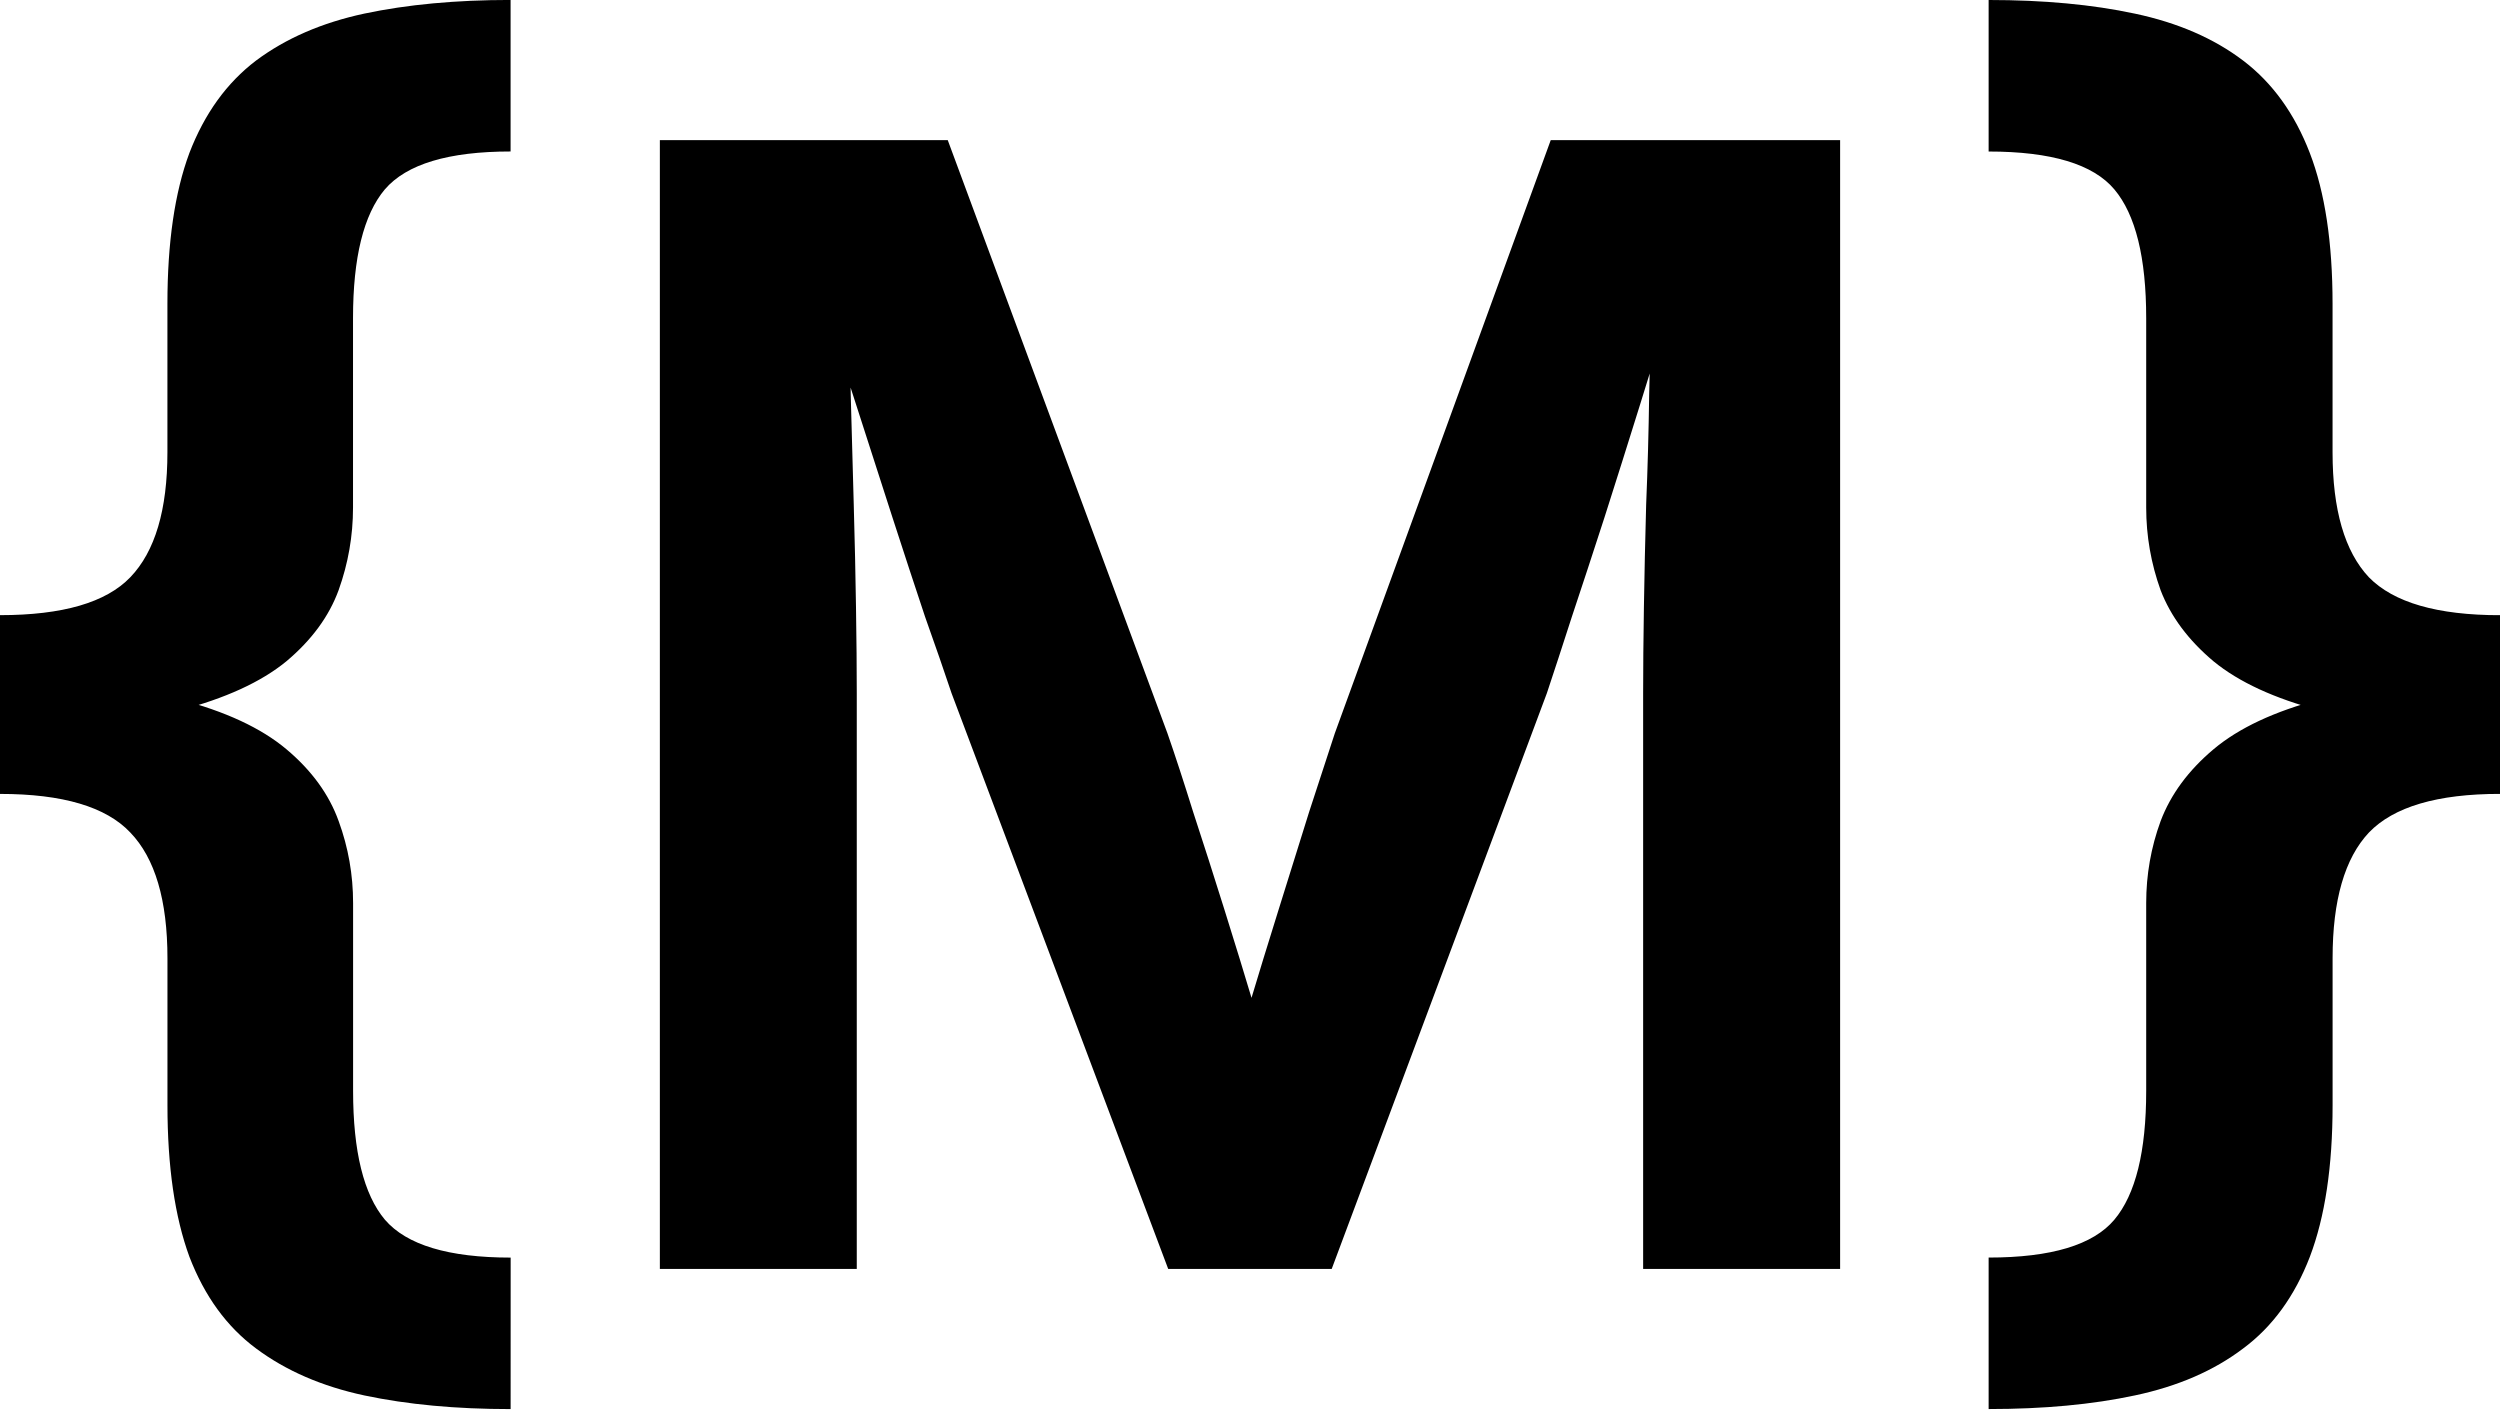
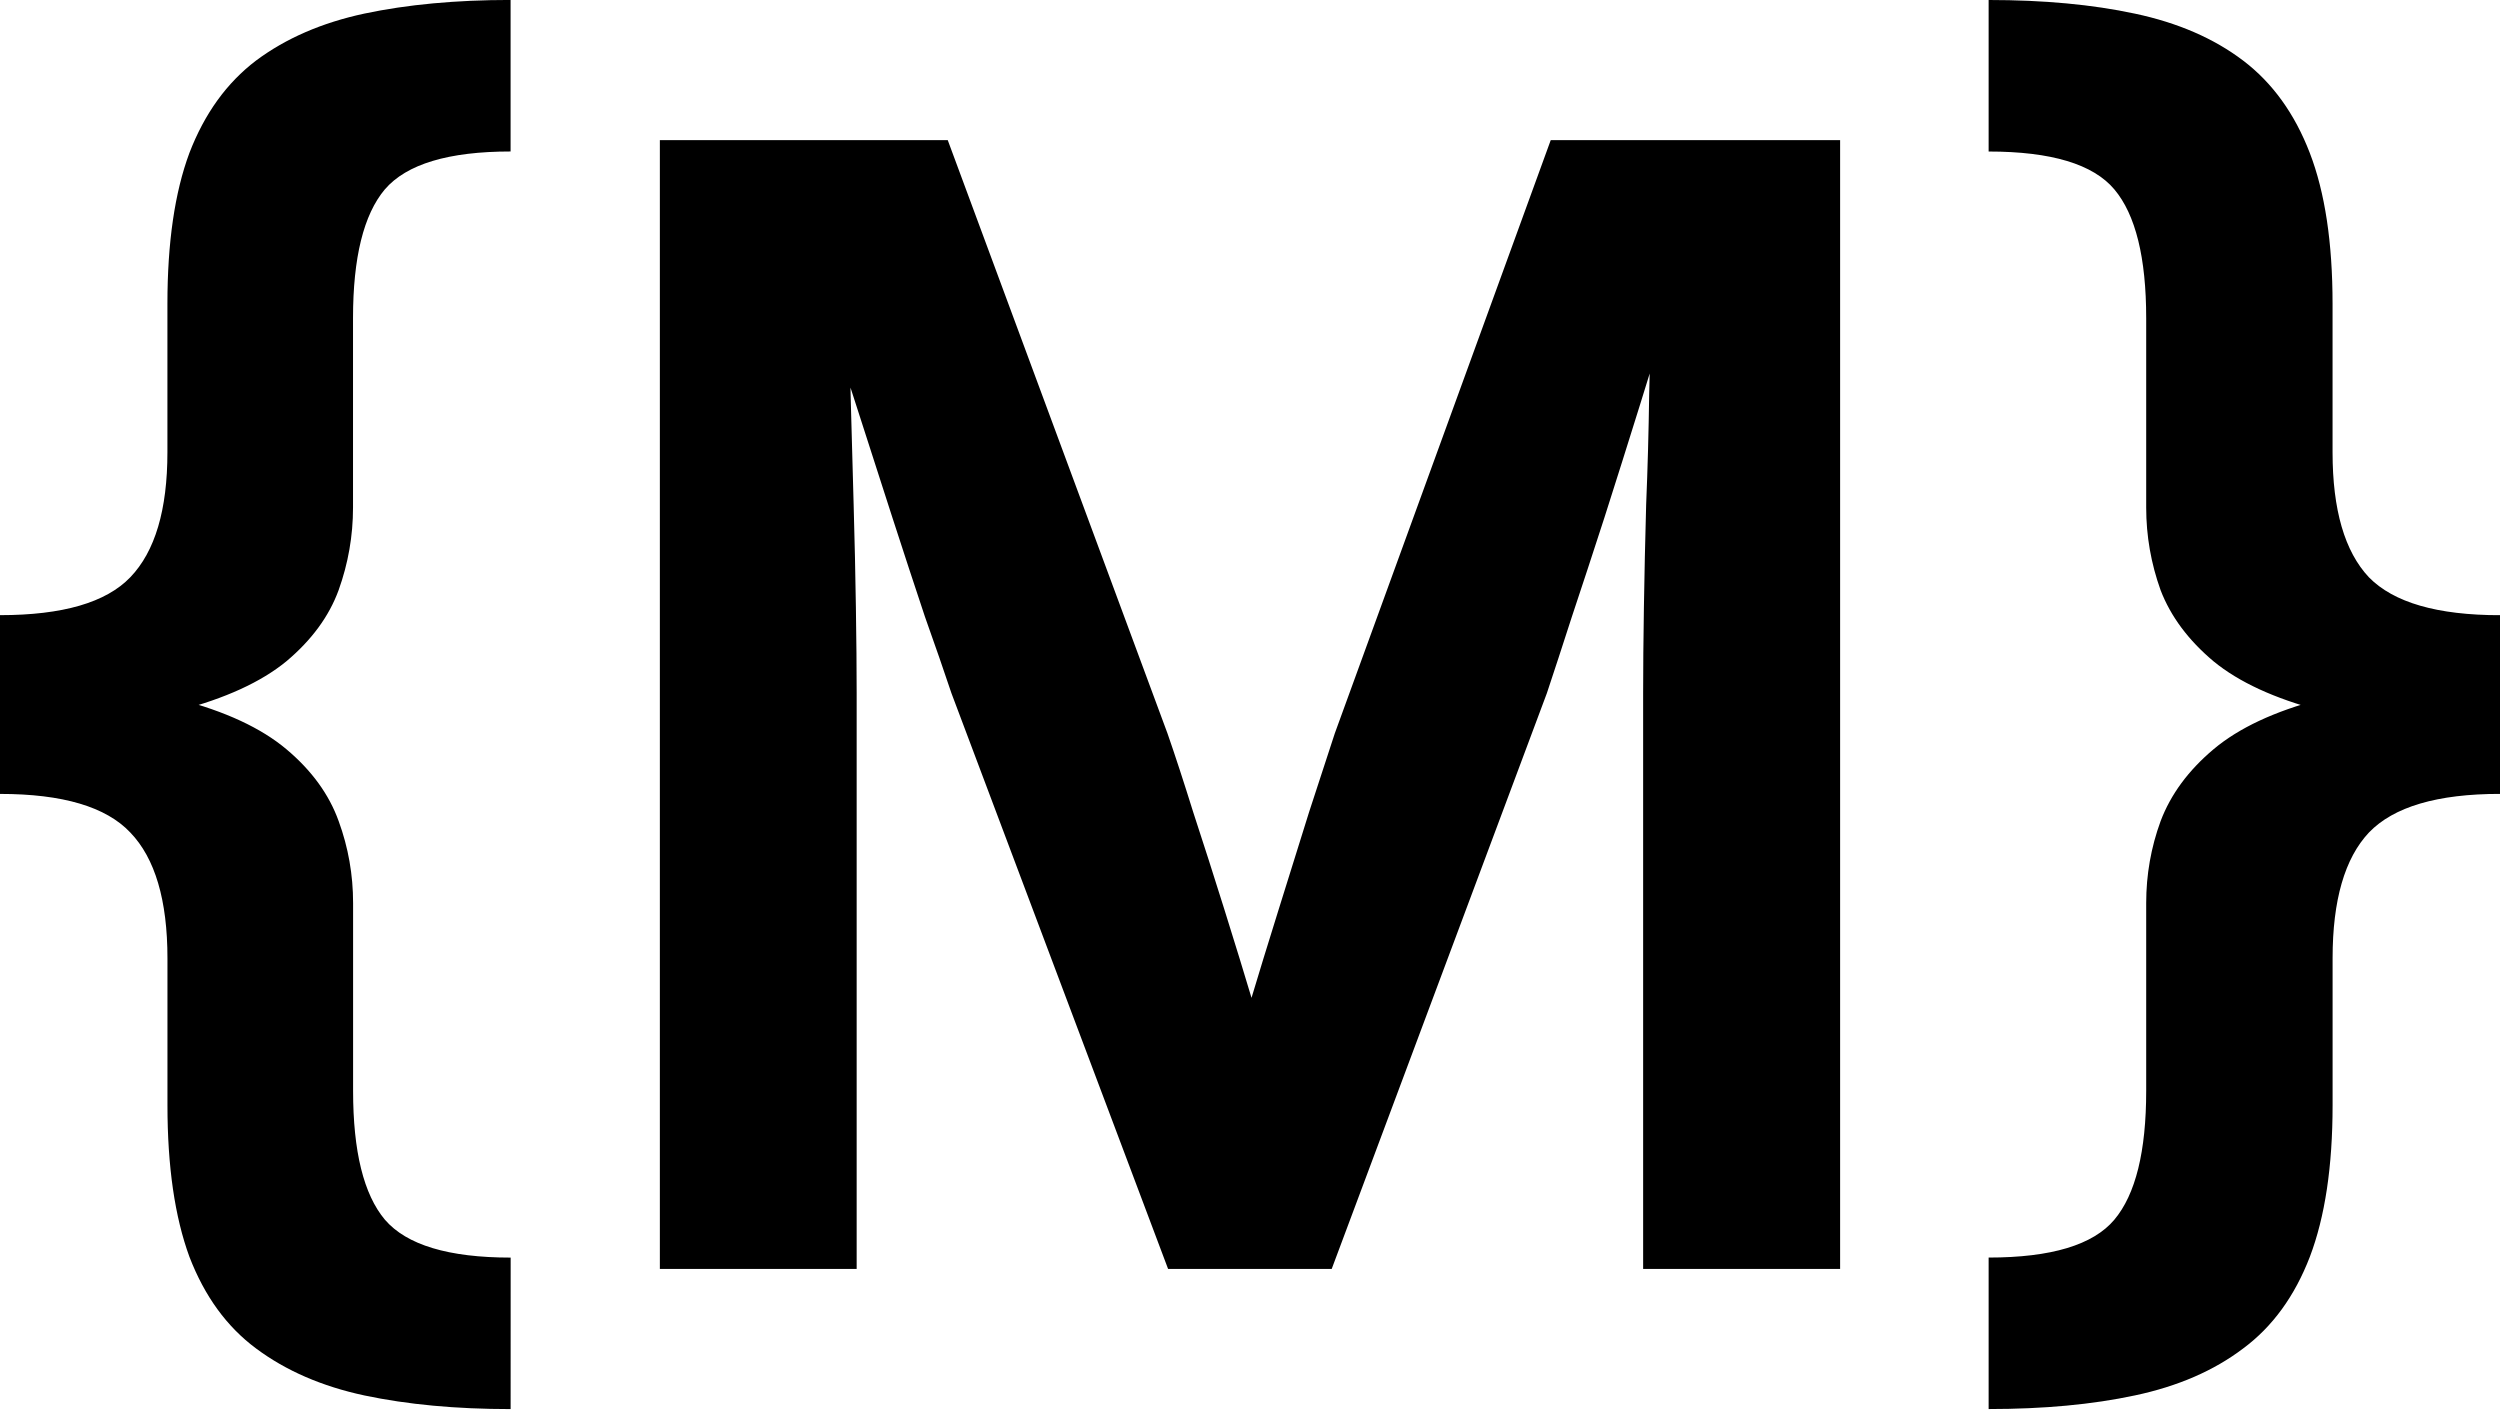
- <svg xmlns="http://www.w3.org/2000/svg" width="18.19mm" height="10.253mm" viewBox="0 0 18.19 10.253" version="1.1" id="svg1">
-   <defs id="defs1" />
-   <g id="layer1" transform="translate(-46.33171,-81.17819)">
-     <path style="font-weight:600;font-size:42.667px;font-family:inter;-inkscape-font-specification:'inter Semi-Bold';white-space:pre" d="m 175.112,326.857 v -3.125 q 2.583,0 3.583,-1.042 1.021,-1.062 1.021,-3.438 v -4.083 q 0,-2.521 0.604,-4.146 0.625,-1.625 1.833,-2.542 1.229,-0.917 2.979,-1.292 1.771,-0.375 4.021,-0.375 v 4.167 q -2.562,0 -3.458,1.042 -0.875,1.042 -0.875,3.542 v 5.208 q 0,1.167 -0.396,2.271 -0.396,1.083 -1.438,1.958 -1.042,0.854 -2.958,1.354 -1.896,0.5 -4.917,0.5 z m 14.042,18.708 q -2.25,0 -4.021,-0.375 -1.75,-0.375 -2.979,-1.292 -1.208,-0.896 -1.833,-2.521 -0.604,-1.646 -0.604,-4.167 v -4.042 q 0,-2.396 -1.021,-3.458 -1,-1.062 -3.583,-1.062 v -3.125 q 3.021,0 4.917,0.521 1.917,0.5 2.958,1.375 1.042,0.875 1.438,1.979 0.396,1.083 0.396,2.25 v 5.167 q 0,2.5 0.875,3.542 0.896,1.042 3.458,1.042 z m -14.042,-16.917 v -4.917 h 5.021 v 4.917 z m 18.146,13.063 v -31.042 h 7.917 l 6.042,16.313 q 0.312,0.896 0.708,2.167 0.417,1.271 0.854,2.667 0.438,1.396 0.812,2.646 0.396,1.25 0.625,2.083 h -1.354 q 0.229,-0.833 0.604,-2.083 0.375,-1.25 0.812,-2.646 0.438,-1.396 0.833,-2.667 0.417,-1.271 0.708,-2.167 l 5.938,-16.313 h 7.958 v 31.042 h -5.417 V 325.878 q 0,-1.021 0.021,-2.354 0.021,-1.354 0.062,-2.833 0.062,-1.5 0.083,-3.021 0.042,-1.542 0.062,-2.938 h 0.688 q -0.5,1.583 -1,3.208 -0.5,1.604 -0.979,3.104 -0.479,1.479 -0.896,2.729 -0.396,1.229 -0.688,2.104 l -5.917,15.833 H 207.237 l -5.958,-15.833 q -0.292,-0.875 -0.729,-2.104 -0.417,-1.25 -0.896,-2.729 -0.479,-1.5 -1,-3.104 -0.521,-1.625 -1.042,-3.208 h 0.833 q 0.042,1.396 0.062,2.938 0.042,1.521 0.083,3.021 0.042,1.479 0.062,2.833 0.021,1.333 0.021,2.354 v 15.833 z m 50.604,-14.854 q -3.021,0 -4.938,-0.5 -1.896,-0.5 -2.938,-1.354 -1.042,-0.875 -1.458,-1.958 -0.396,-1.104 -0.396,-2.271 v -5.208 q 0,-2.5 -0.875,-3.542 -0.875,-1.042 -3.458,-1.042 v -4.167 q 2.271,0 4.021,0.375 1.771,0.375 2.979,1.292 1.208,0.917 1.833,2.542 0.625,1.625 0.625,4.146 v 4.083 q 0,2.375 1,3.438 1.021,1.042 3.604,1.042 z m -14.063,18.708 v -4.167 q 2.583,0 3.458,-1.042 0.875,-1.042 0.875,-3.542 v -5.167 q 0,-1.167 0.396,-2.25 0.417,-1.104 1.458,-1.979 1.042,-0.875 2.938,-1.375 1.917,-0.521 4.938,-0.521 v 3.125 q -2.583,0 -3.604,1.062 -1,1.062 -1,3.458 v 4.042 q 0,2.521 -0.625,4.167 -0.625,1.625 -1.833,2.521 -1.208,0.917 -2.979,1.292 -1.75,0.375 -4.021,0.375 z m 14.063,-16.917 h -5.021 v -4.917 h 5.021 z" id="text1" transform="scale(0.2645833)" aria-label="{M}" />
-   </g>
+ <svg xmlns="http://www.w3.org/2000/svg" height="10.253mm" viewBox="0 0 18.19 10.253" width="18.19mm">
+   <path d="m175.112 326.857v-3.125q2.583 0 3.583-1.042 1.021-1.062 1.021-3.438v-4.083q0-2.521.604-4.146.625-1.625 1.833-2.542 1.229-.917 2.979-1.292 1.771-.375 4.021-.375v4.167q-2.562 0-3.458 1.042-.875 1.042-.875 3.542v5.208q0 1.167-.396 2.271-.396 1.083-1.438 1.958-1.042.854-2.958 1.354-1.896.5-4.917.5zm14.042 18.708q-2.25 0-4.021-.375-1.75-.375-2.979-1.292-1.208-.896-1.833-2.521-.604-1.646-.604-4.167v-4.042q0-2.396-1.021-3.458-1-1.062-3.583-1.062v-3.125q3.021 0 4.917.521 1.917.5 2.958 1.375 1.042.875 1.438 1.979.396 1.083.396 2.25v5.167q0 2.5.875 3.542.896 1.042 3.458 1.042zm-14.042-16.917v-4.917h5.021v4.917zm18.146 13.063v-31.042h7.917l6.042 16.313q.312.896.708 2.167.417 1.271.854 2.667.438 1.396.812 2.646.396 1.25.625 2.083h-1.354q.229-.833.604-2.083.375-1.25.812-2.646.438-1.396.833-2.667.417-1.271.708-2.167l5.938-16.313h7.958v31.042h-5.417v-15.833q0-1.021.021-2.354.021-1.354.062-2.833.062-1.5.083-3.021.042-1.542.062-2.938h.688q-.5 1.583-1 3.208-.5 1.604-.979 3.104-.479 1.479-.896 2.729-.396 1.229-.688 2.104l-5.917 15.833h-4.5l-5.958-15.833q-.292-.875-.729-2.104-.417-1.25-.896-2.729-.479-1.5-1-3.104-.521-1.625-1.042-3.208h.833q.042 1.396.062 2.938.042 1.521.083 3.021.042 1.479.062 2.833.021 1.333.021 2.354v15.833zm50.604-14.854q-3.021 0-4.938-.5-1.896-.5-2.938-1.354-1.042-.875-1.458-1.958-.396-1.104-.396-2.271v-5.208q0-2.5-.875-3.542-.875-1.042-3.458-1.042v-4.167q2.271 0 4.021.375 1.771.375 2.979 1.292 1.208.917 1.833 2.542.625 1.625.625 4.146v4.083q0 2.375 1 3.438 1.021 1.042 3.604 1.042zm-14.063 18.708v-4.167q2.583 0 3.458-1.042.875-1.042.875-3.542v-5.167q0-1.167.396-2.25.417-1.104 1.458-1.979 1.042-.875 2.938-1.375 1.917-.521 4.938-.521v3.125q-2.583 0-3.604 1.062-1 1.062-1 3.458v4.042q0 2.521-.625 4.167-.625 1.625-1.833 2.521-1.208.917-2.979 1.292-1.75.375-4.021.375zm14.063-16.917h-5.021v-4.917h5.021z" transform="matrix(.2645833 0 0 .2645833 -46.33171 -81.17819)" />
</svg>
